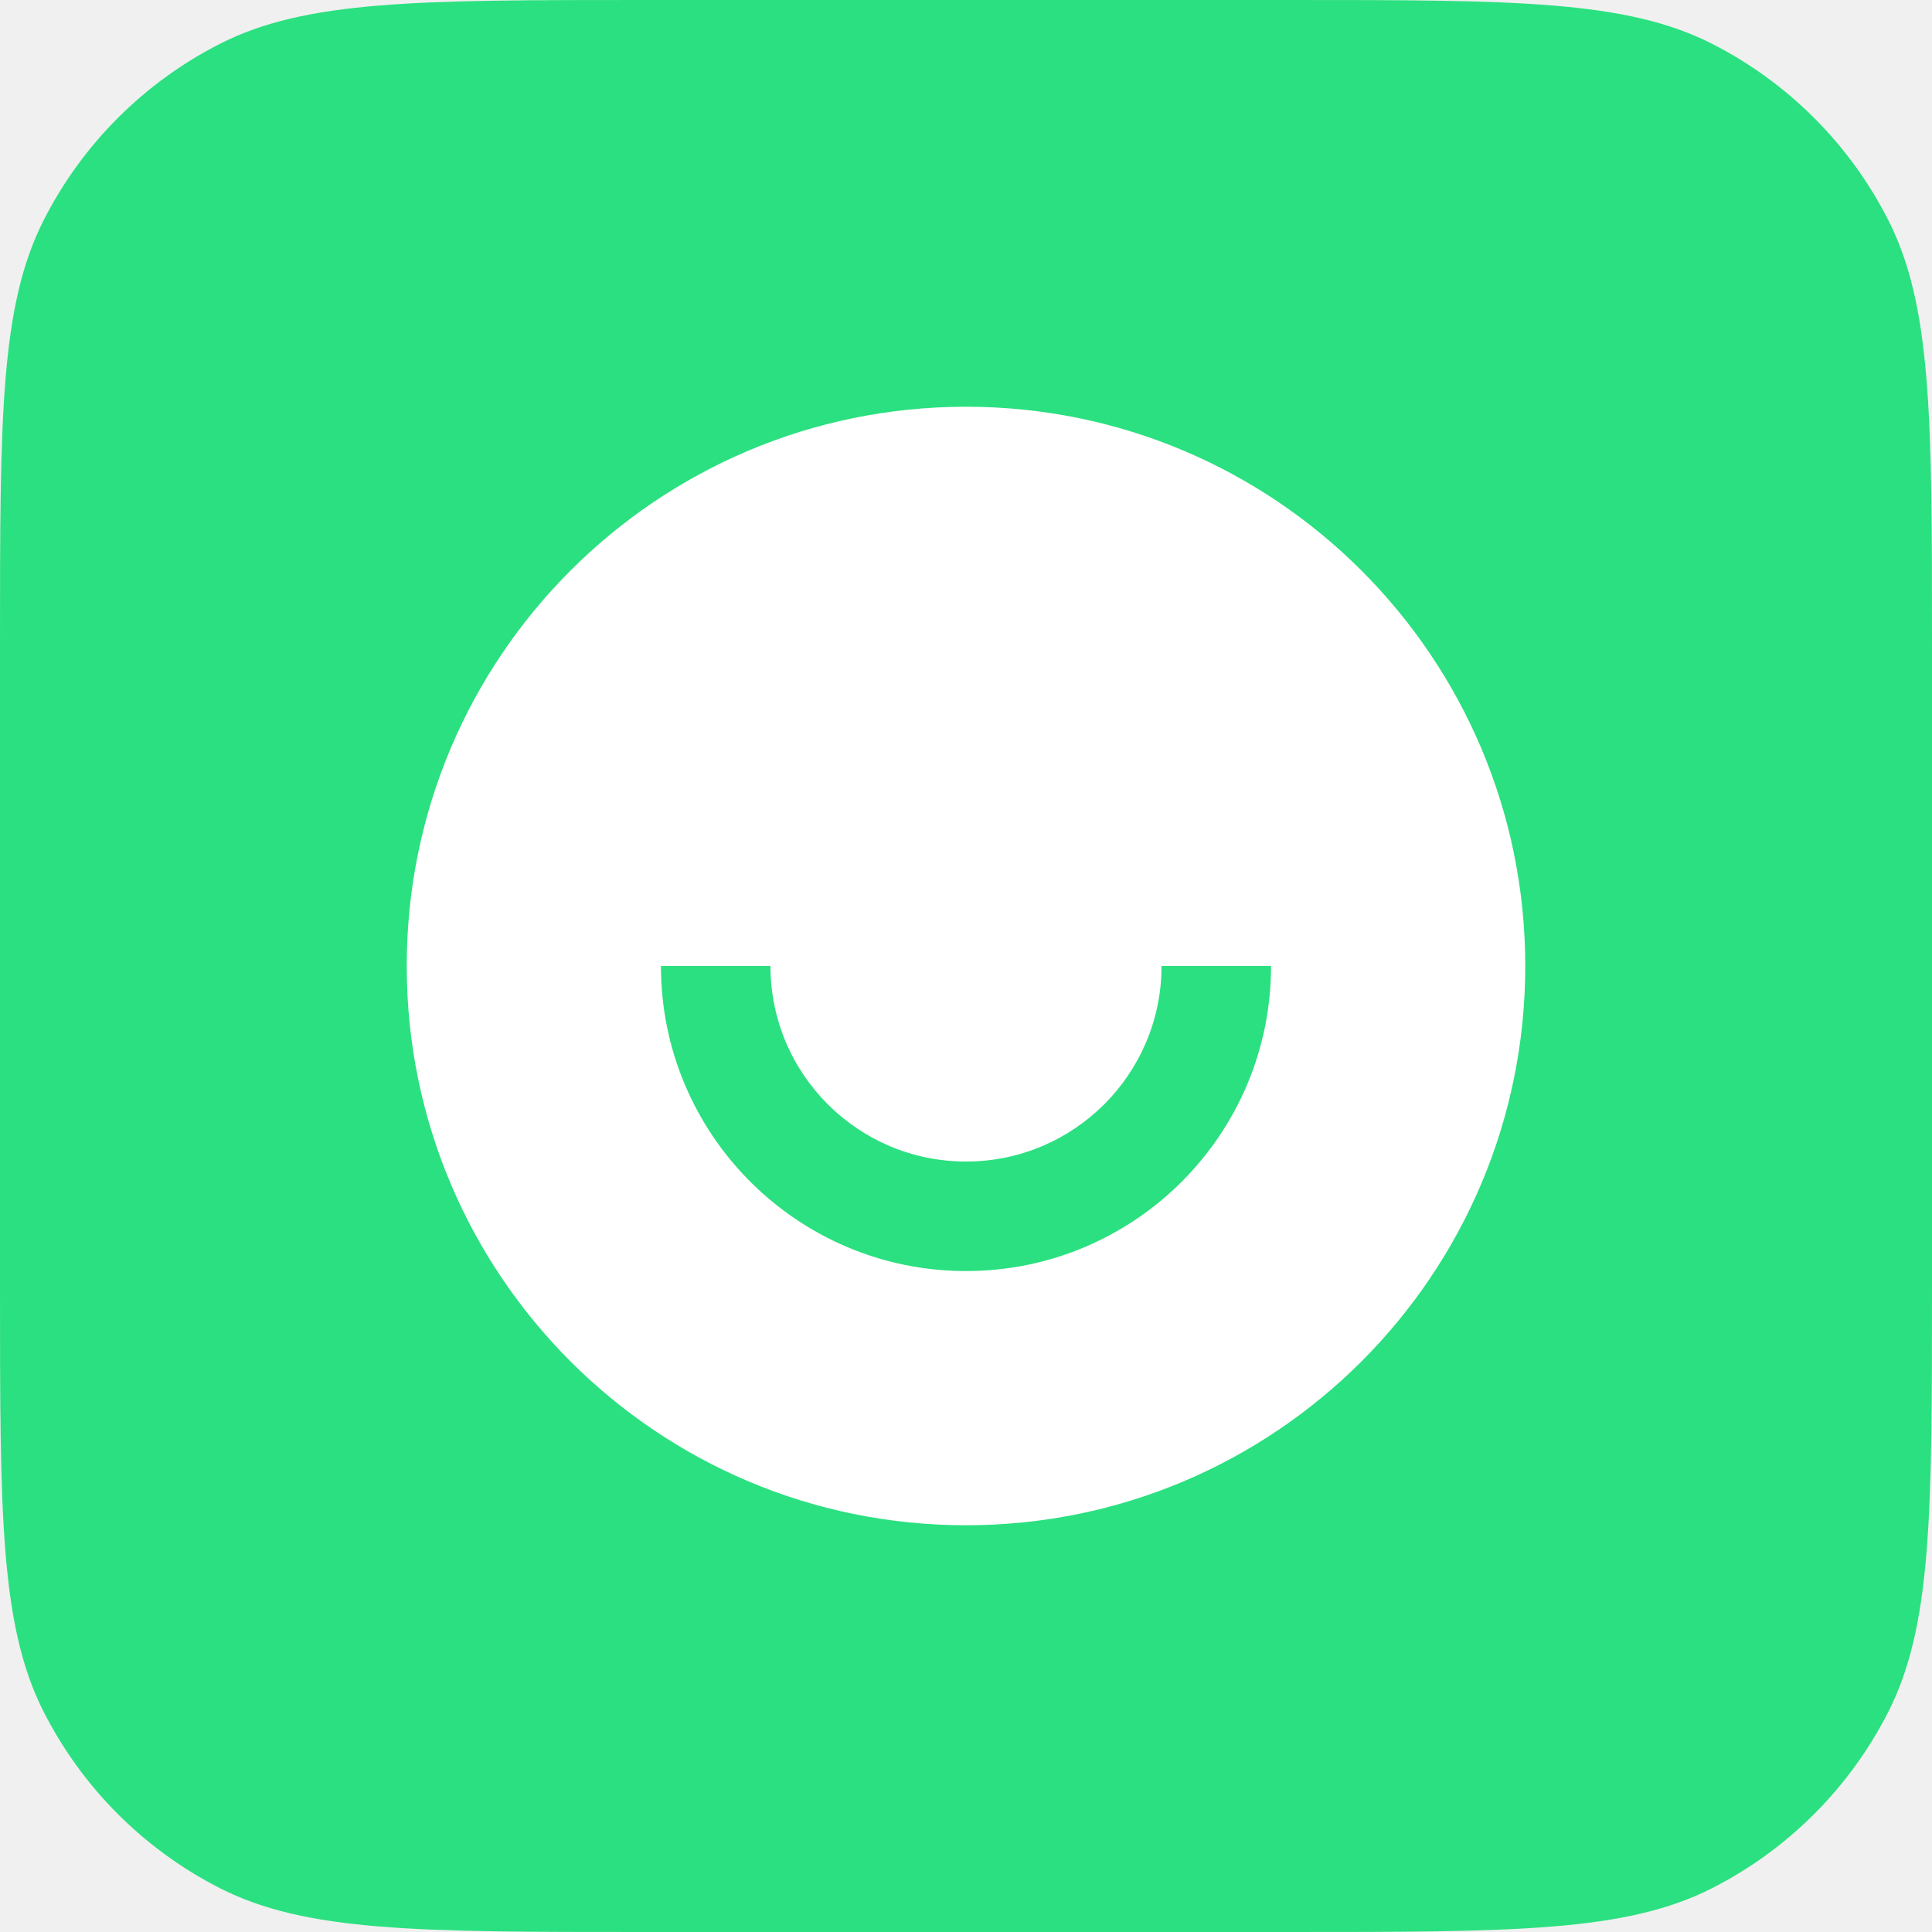
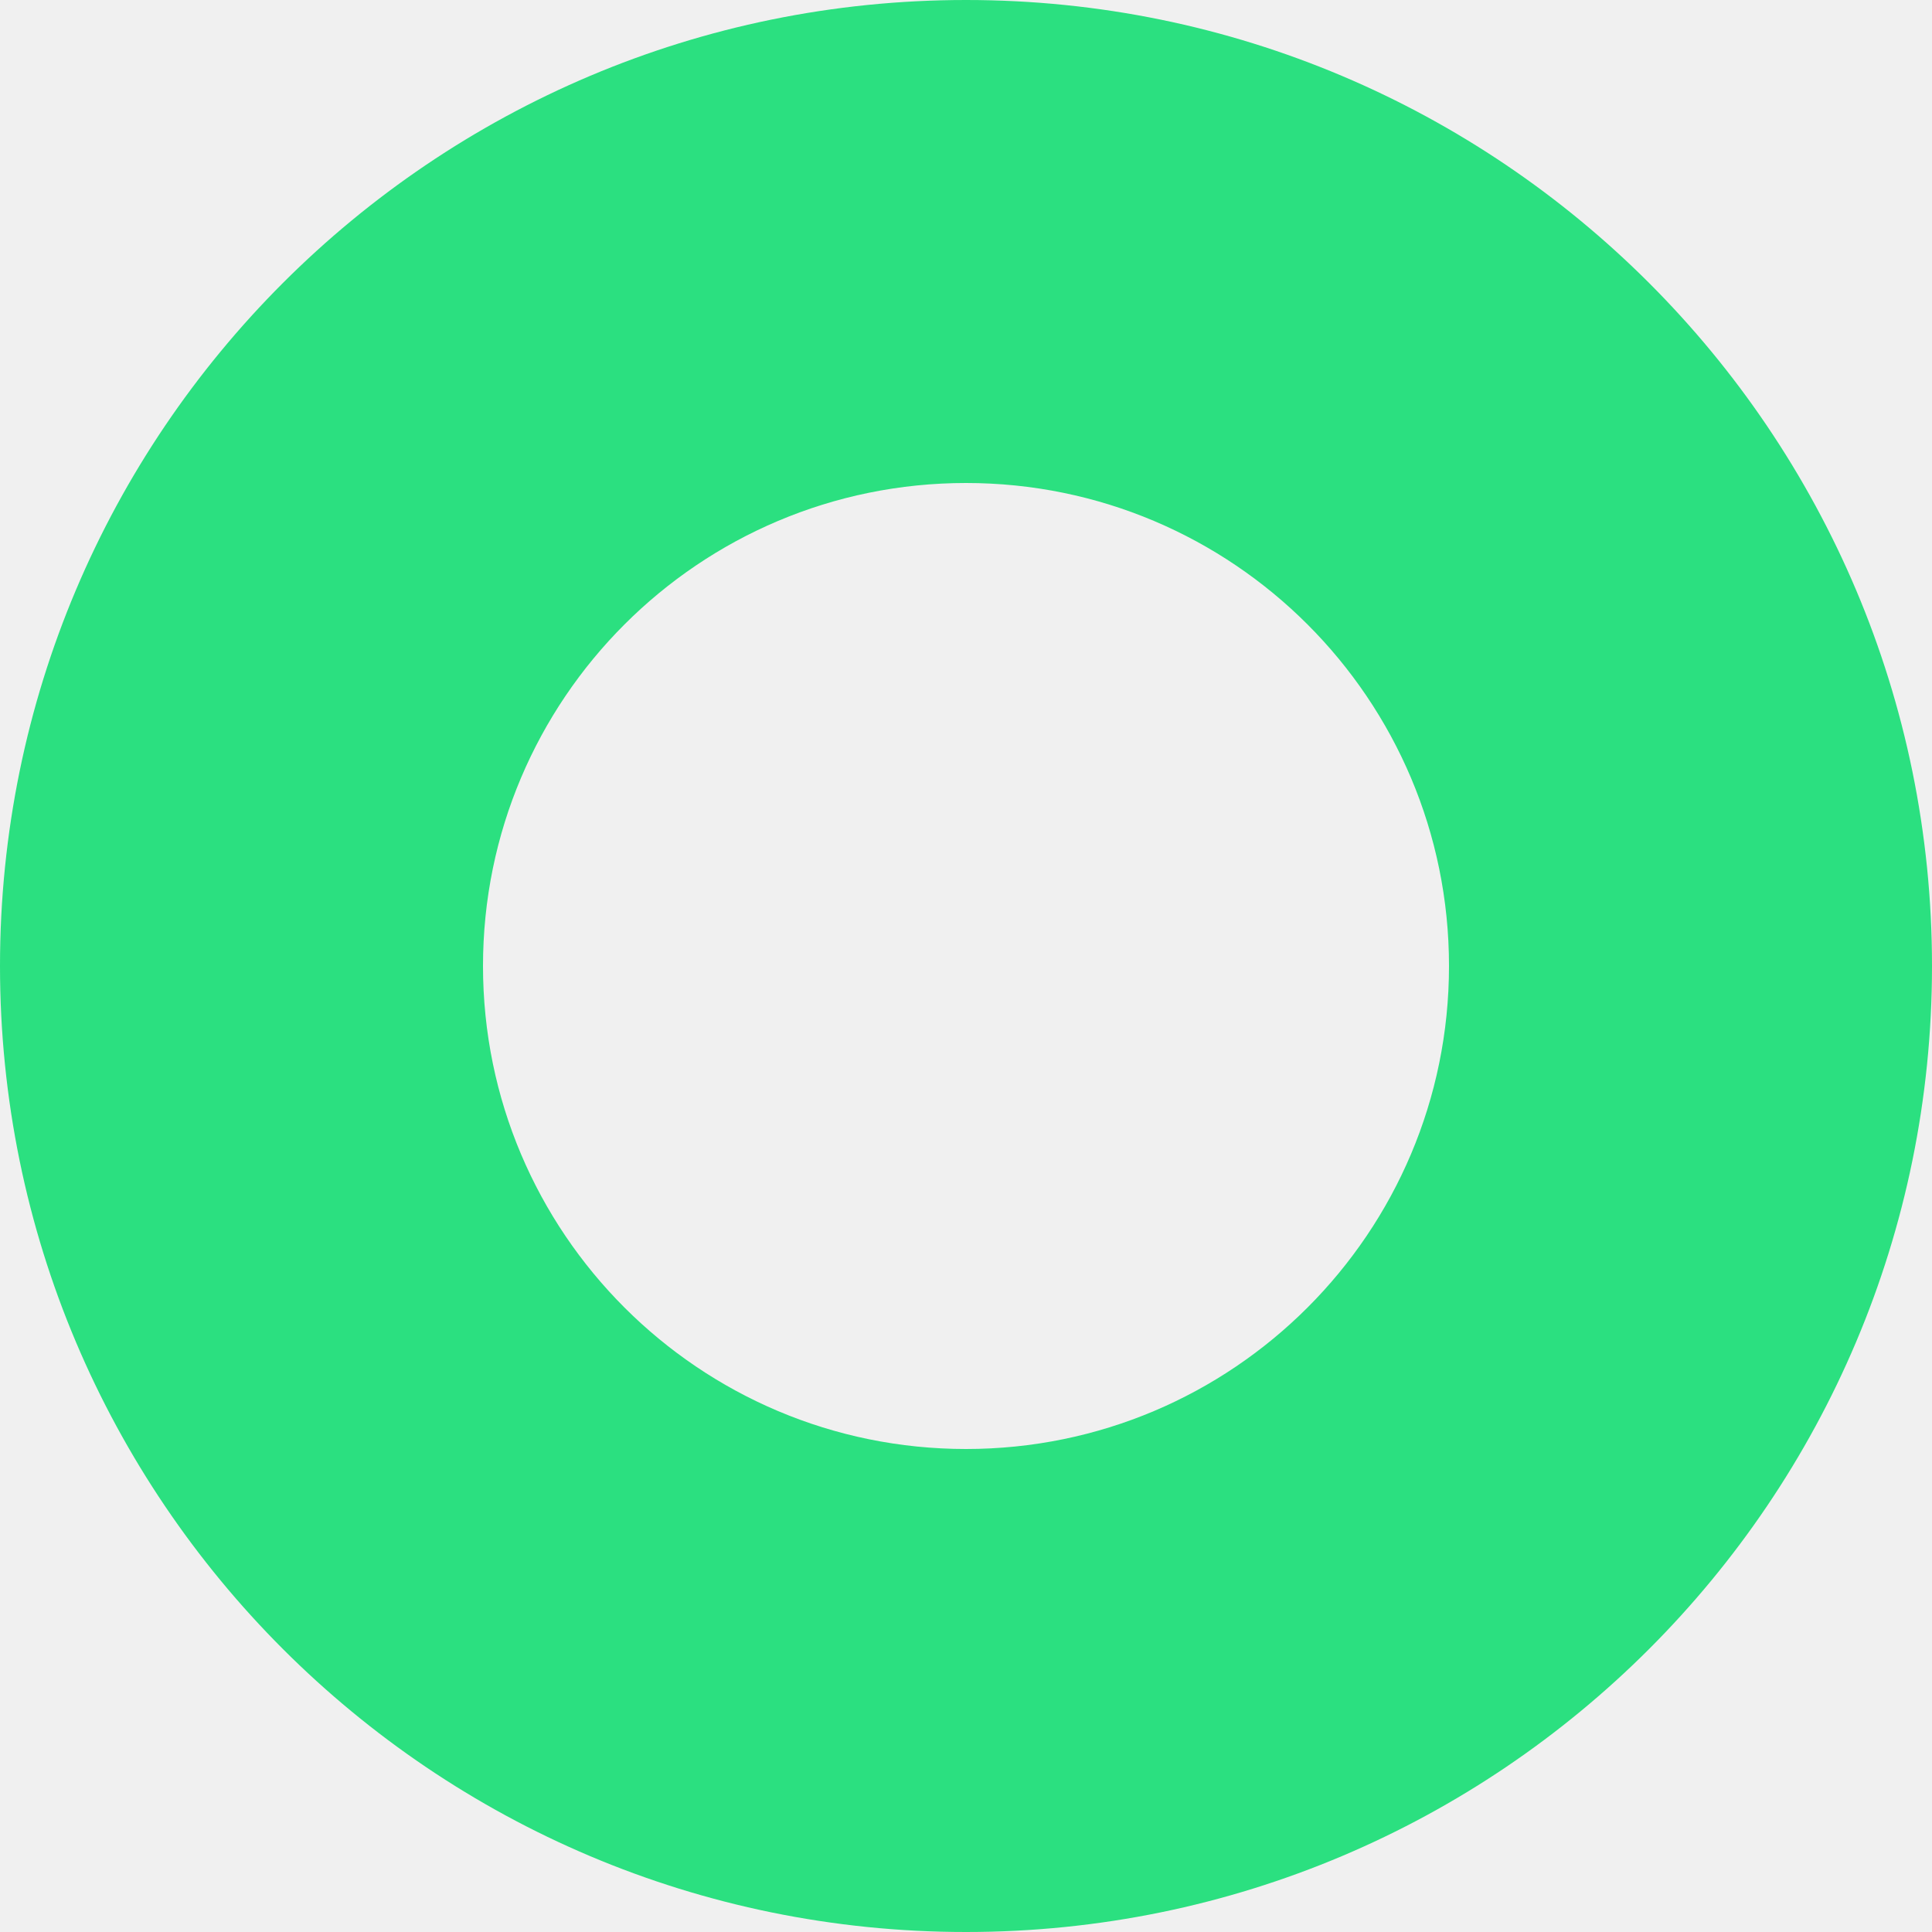
- <svg xmlns="http://www.w3.org/2000/svg" width="38" height="38" fill="none">
-   <path fill="#2BE080" d="M0 12.667c0-4.434 0-6.651.863-8.344a7.917 7.917 0 0 1 3.46-3.46C6.016 0 8.233 0 12.667 0h12.666c4.434 0 6.651 0 8.344.863 1.49.759 2.701 1.97 3.46 3.46C38 6.016 38 8.233 38 12.667v12.666c0 4.434 0 6.651-.863 8.344a7.917 7.917 0 0 1-3.46 3.46c-1.693.863-3.91.863-8.344.863H12.667c-4.434 0-6.651 0-8.344-.863a7.917 7.917 0 0 1-3.46-3.46C0 31.984 0 29.767 0 25.333V12.667Z" />
-   <circle cx="19" cy="19" r="11" fill="#fff" />
-   <path fill="#2BE080" fill-rule="evenodd" d="M15.154 19a3.846 3.846 0 1 0 7.692 0H25a6 6 0 0 1-12 0h2.154Z" clip-rule="evenodd" />
+ <svg xmlns="http://www.w3.org/2000/svg" width="38" height="38" viewBox="0 0 38 38" fill="none">
+   <g id="logo">
+     <path id="logo__COLOR:main-1" fill-rule="evenodd" clip-rule="evenodd" d="M19 38C29.493 38 38 29.493 38 19C38 8.507 29.493 0 19 0C8.507 0 0 8.507 0 19C0 29.493 8.507 38 19 38ZM19 28.5C24.247 28.5 28.5 24.247 28.5 19C28.5 13.753 24.247 9.5 19 9.5C13.753 9.5 9.5 13.753 9.5 19C9.5 24.247 13.753 28.5 19 28.5Z" fill="#2BE080" />
+   </g>
</svg>
